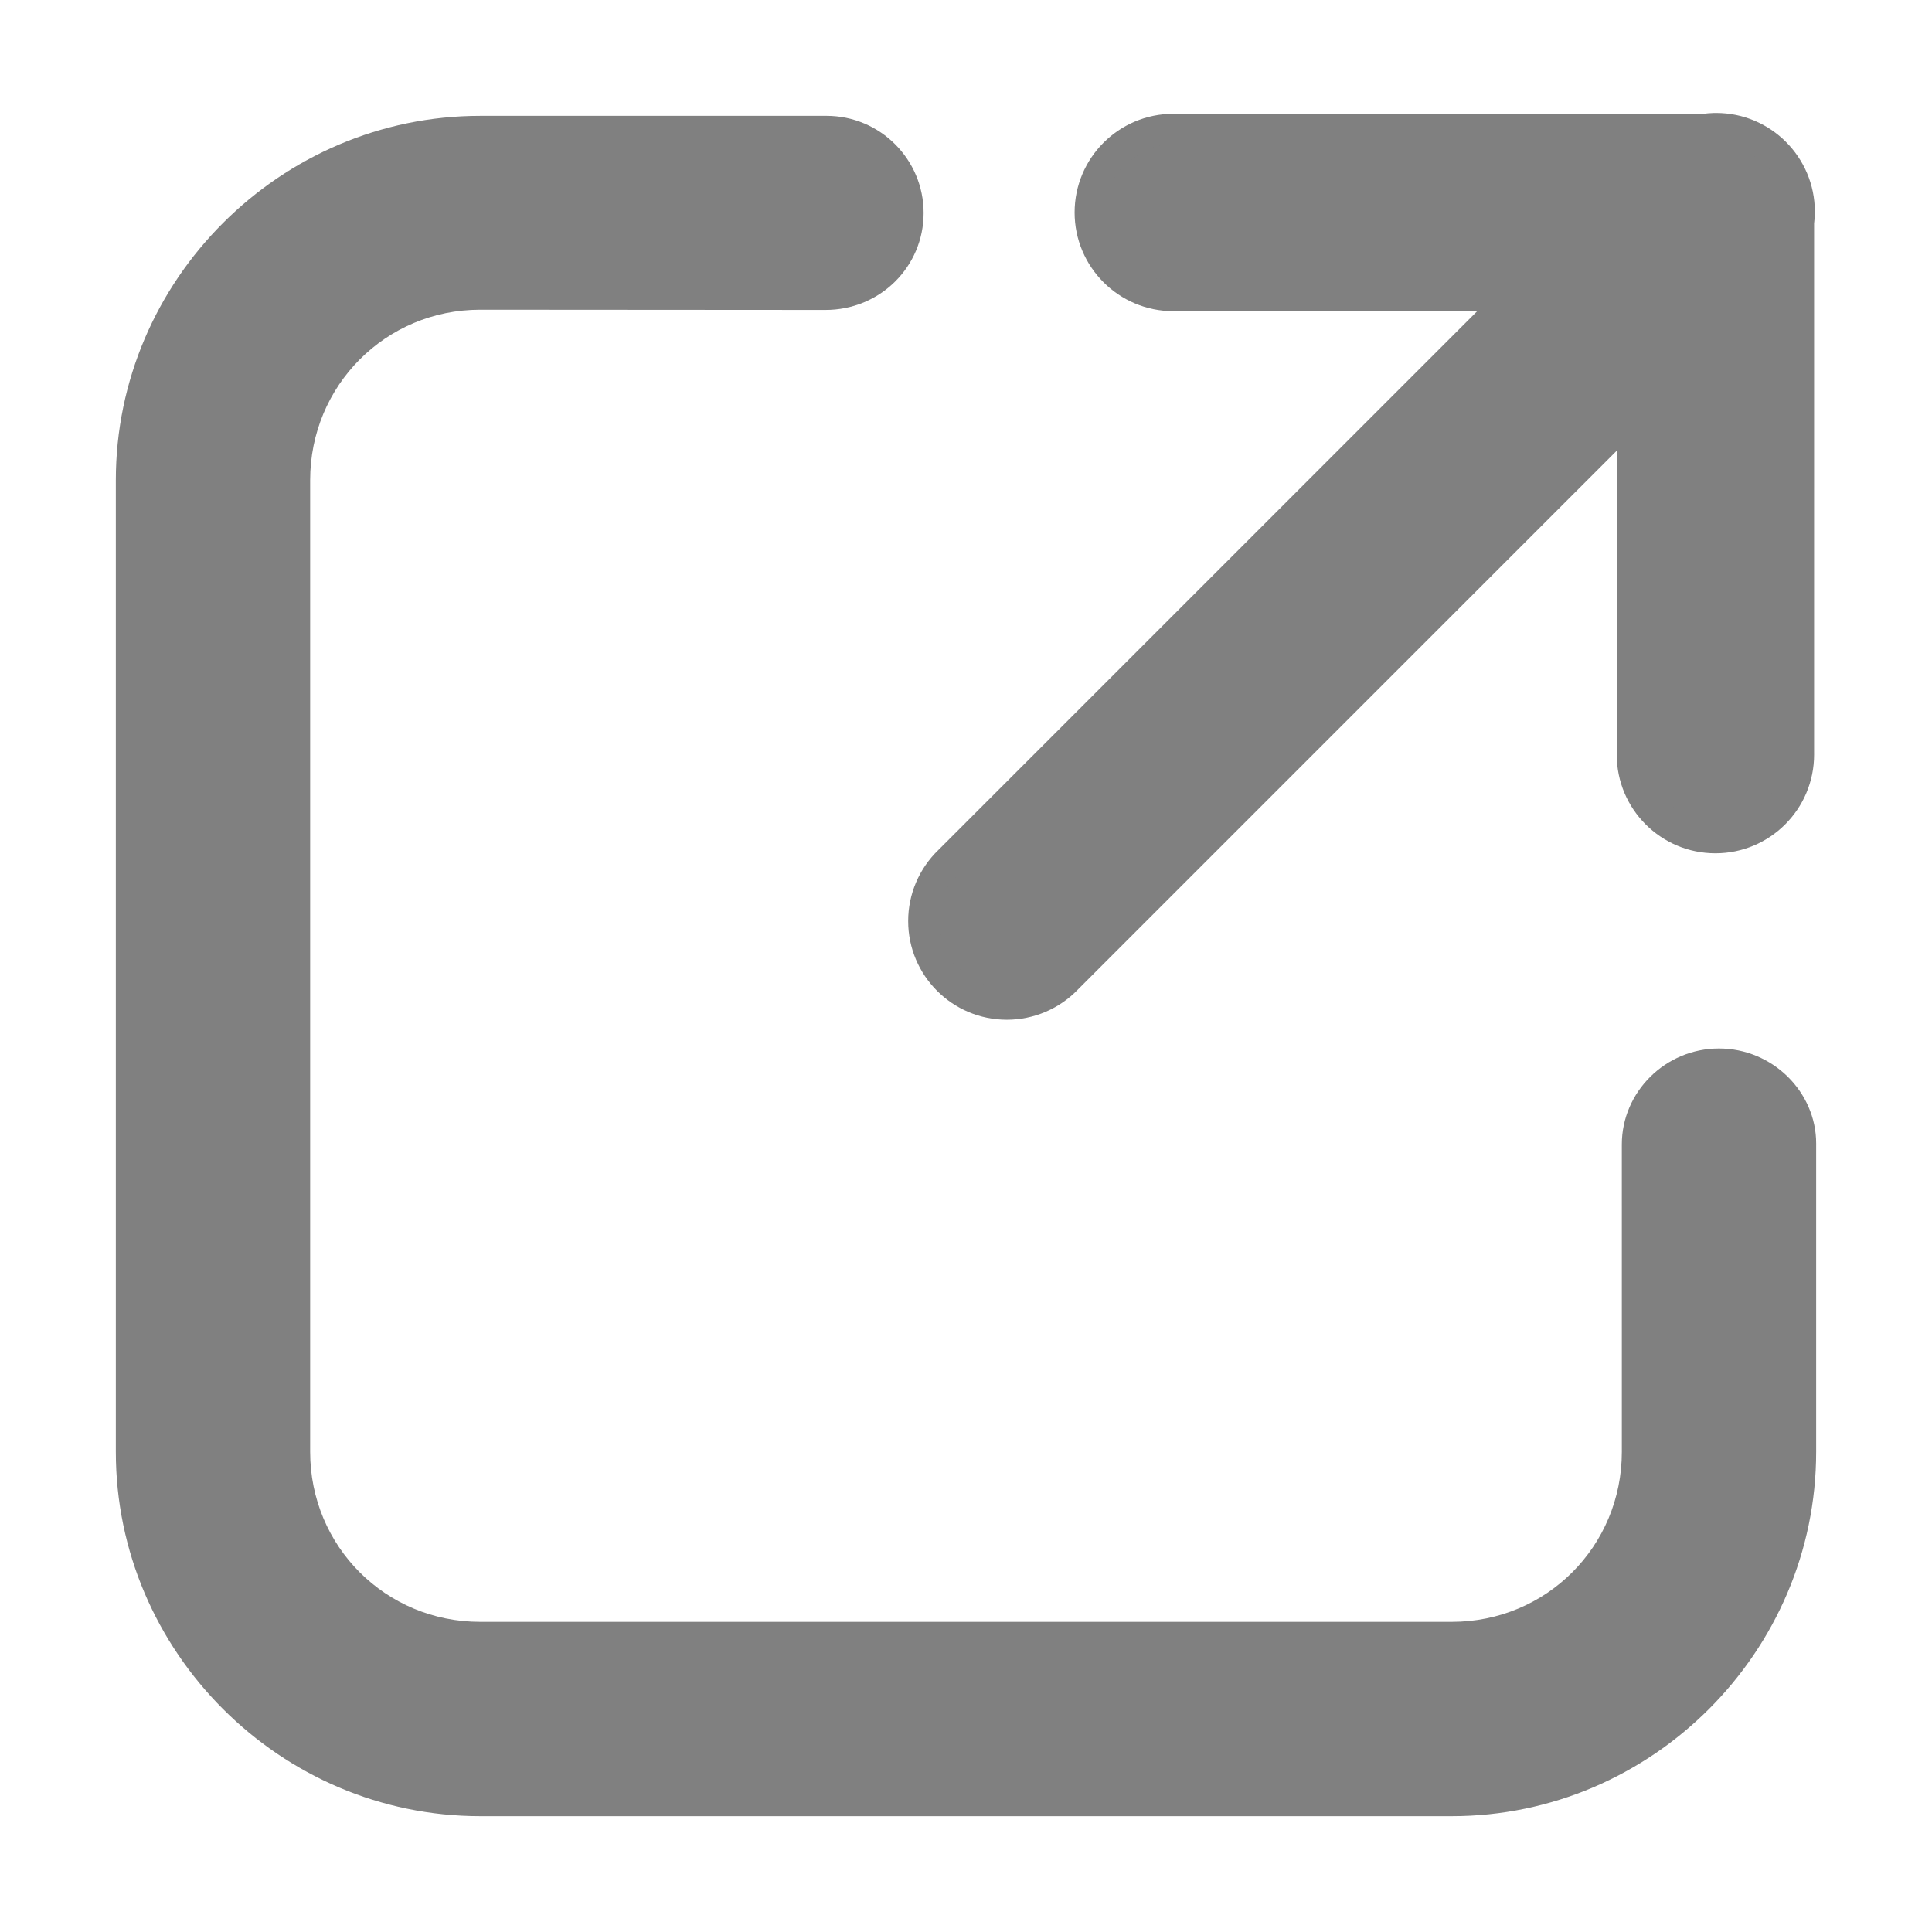
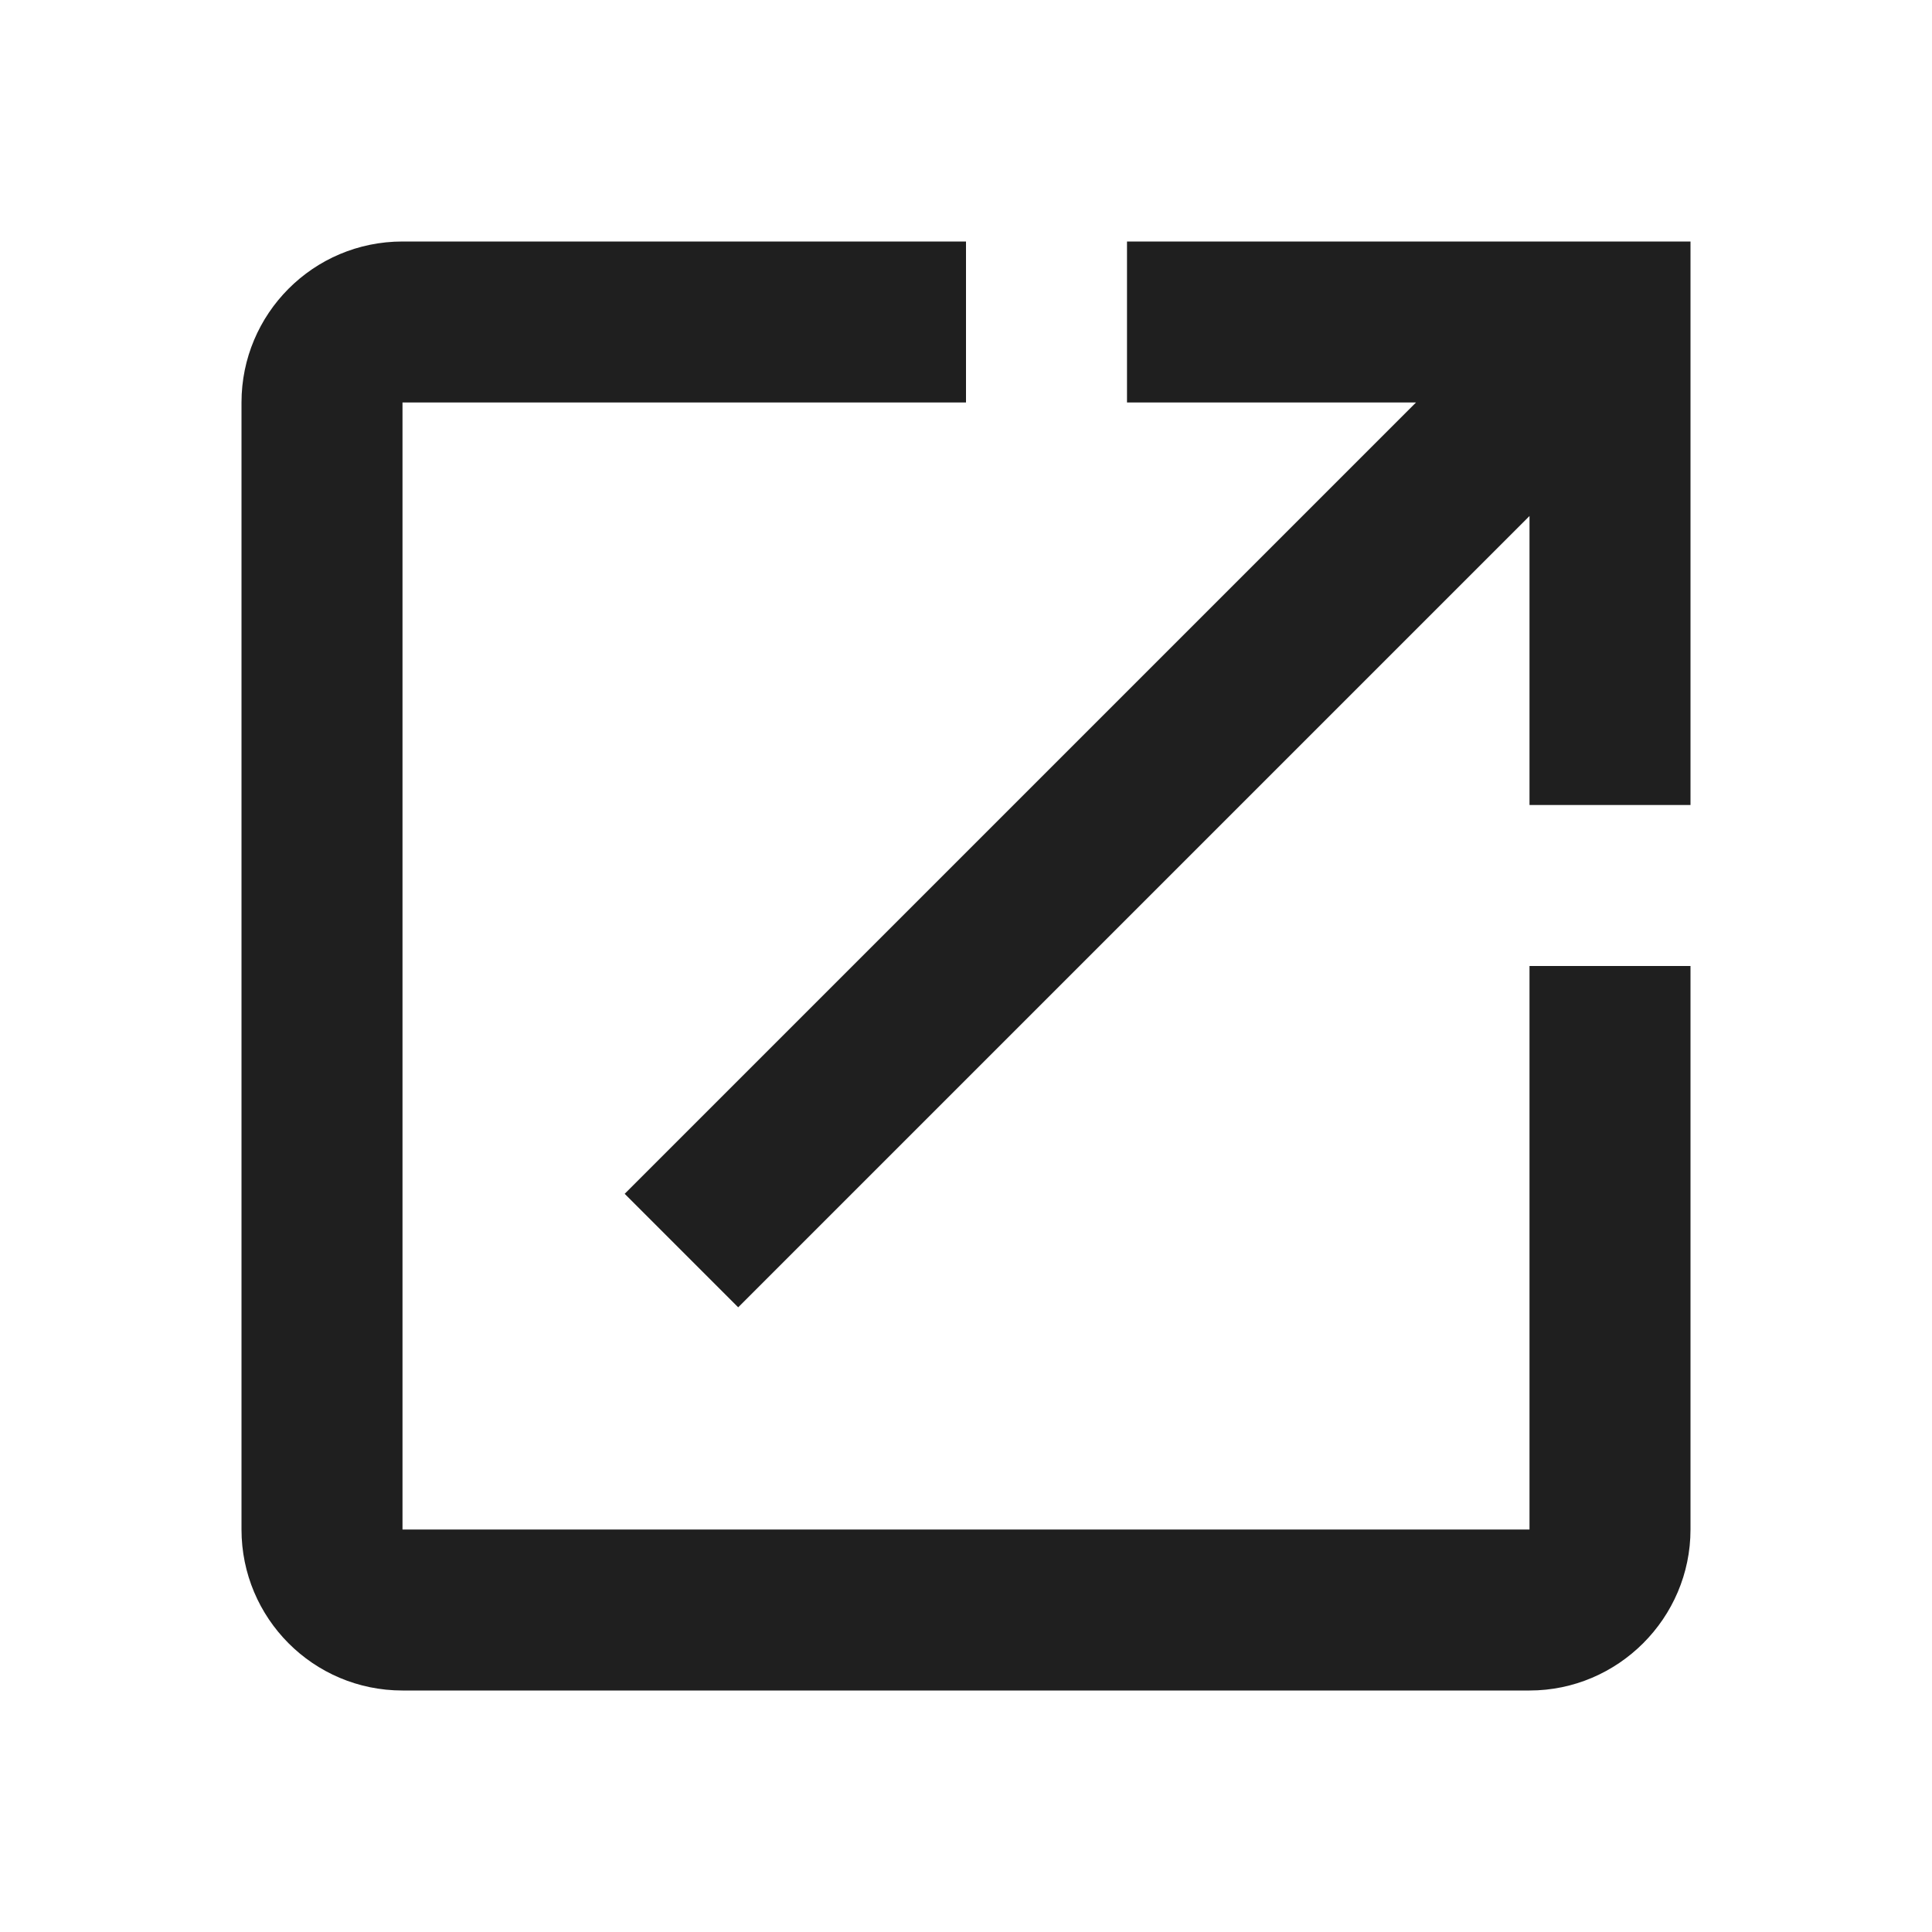
- <svg xmlns="http://www.w3.org/2000/svg" xml:space="preserve" width="500px" height="500px" version="1.1" style="shape-rendering:geometricPrecision; text-rendering:geometricPrecision; image-rendering:optimizeQuality; fill-rule:evenodd; clip-rule:evenodd" viewBox="0 0 1591.877 1591.877">
-   <defs>
-     <style type="text/css">
-    
-     .str0 {stroke:gray;stroke-width:25.47;stroke-miterlimit:22.926}
-     .fil0 {fill:none}
-     .fil1 {fill:gray;fill-rule:nonzero}
-    
-   </style>
-   </defs>
-   <g id="Layer_x0020_1">
-     <rect class="fil0" width="1591.877" height="1591.877" />
-     <path class="fil1 str0" d="M1412.089 105.834c-2.521,0.07 -5.074,0.302 -7.571,0.665l-436.795 0.009c-0.316,0 -0.656,-0.009 -0.976,-0.009 -37.87,0 -68.58,30.712 -68.58,68.58 0,37.868 30.71,68.578 68.58,68.578 0.32,0 0.66,-0.008 0.972,-0.008l280.178 0 -465.798 465.797c-13.457,12.919 -21.078,30.793 -21.078,49.457 0,37.868 30.712,68.579 68.579,68.579 18.666,0 36.538,-7.62 49.467,-21.083l465.792 -465.788 0 280.174c-0.005,0.312 -0.012,0.653 -0.012,0.973 0,37.868 30.71,68.58 68.578,68.58 37.869,0 68.58,-30.712 68.58,-68.58 0,-0.32 -0.009,-0.661 -0.009,-0.973l0.005 -437.27c0.401,-3.016 0.608,-6.078 0.608,-9.127 0,-37.868 -30.711,-68.579 -68.578,-68.579 -0.645,0 -1.304,0.009 -1.945,0.025l0.003 0z" />
-     <path class="fil1" d="M1496.439 942.133c0,-42.391 -35.856,-78.235 -80.066,-78.235 -44.213,0 -80.068,35.844 -80.066,79.059 0.001,126.142 0.011,126.133 0.012,253.272 0,77.924 -62.175,140.097 -140.097,140.097l-800.571 0c-77.925,0 -140.1,-62.173 -140.1,-140.097l0 -800.57c0,-77.925 62.175,-140.466 140.1,-140.466l284.171 0.188c45.354,0.189 81.199,-35.667 81.199,-79.879 0,-44.212 -35.845,-80.067 -80.057,-80.067 -0.374,0 -0.773,0.011 -1.71,0.011l-283.603 0c-164.81,0 -300.213,135.403 -300.213,300.213l0 800.57c0,164.81 135.403,300.213 300.213,300.213l800.571 0c164.807,0 300.213,-135.403 300.213,-300.213 0,-127.139 0.004,-128.778 0.004,-254.096z" />
-   </g>
+ <svg xmlns="http://www.w3.org/2000/svg" height="24px" viewBox="0 0 24 24" width="24px" fill="#1f1f1f">
+   <path d="M0 0h24v24H0V0z" fill="none" />
+   <path d="M19 19H5V5h7V3H5c-1.11 0-2 .9-2 2v14c0 1.1.89 2 2 2h14c1.1 0 2-.9 2-2v-7h-2v7zM14 3v2h3.59l-9.83 9.83 1.41 1.41L19 6.41V10h2V3h-7z" />
</svg>
